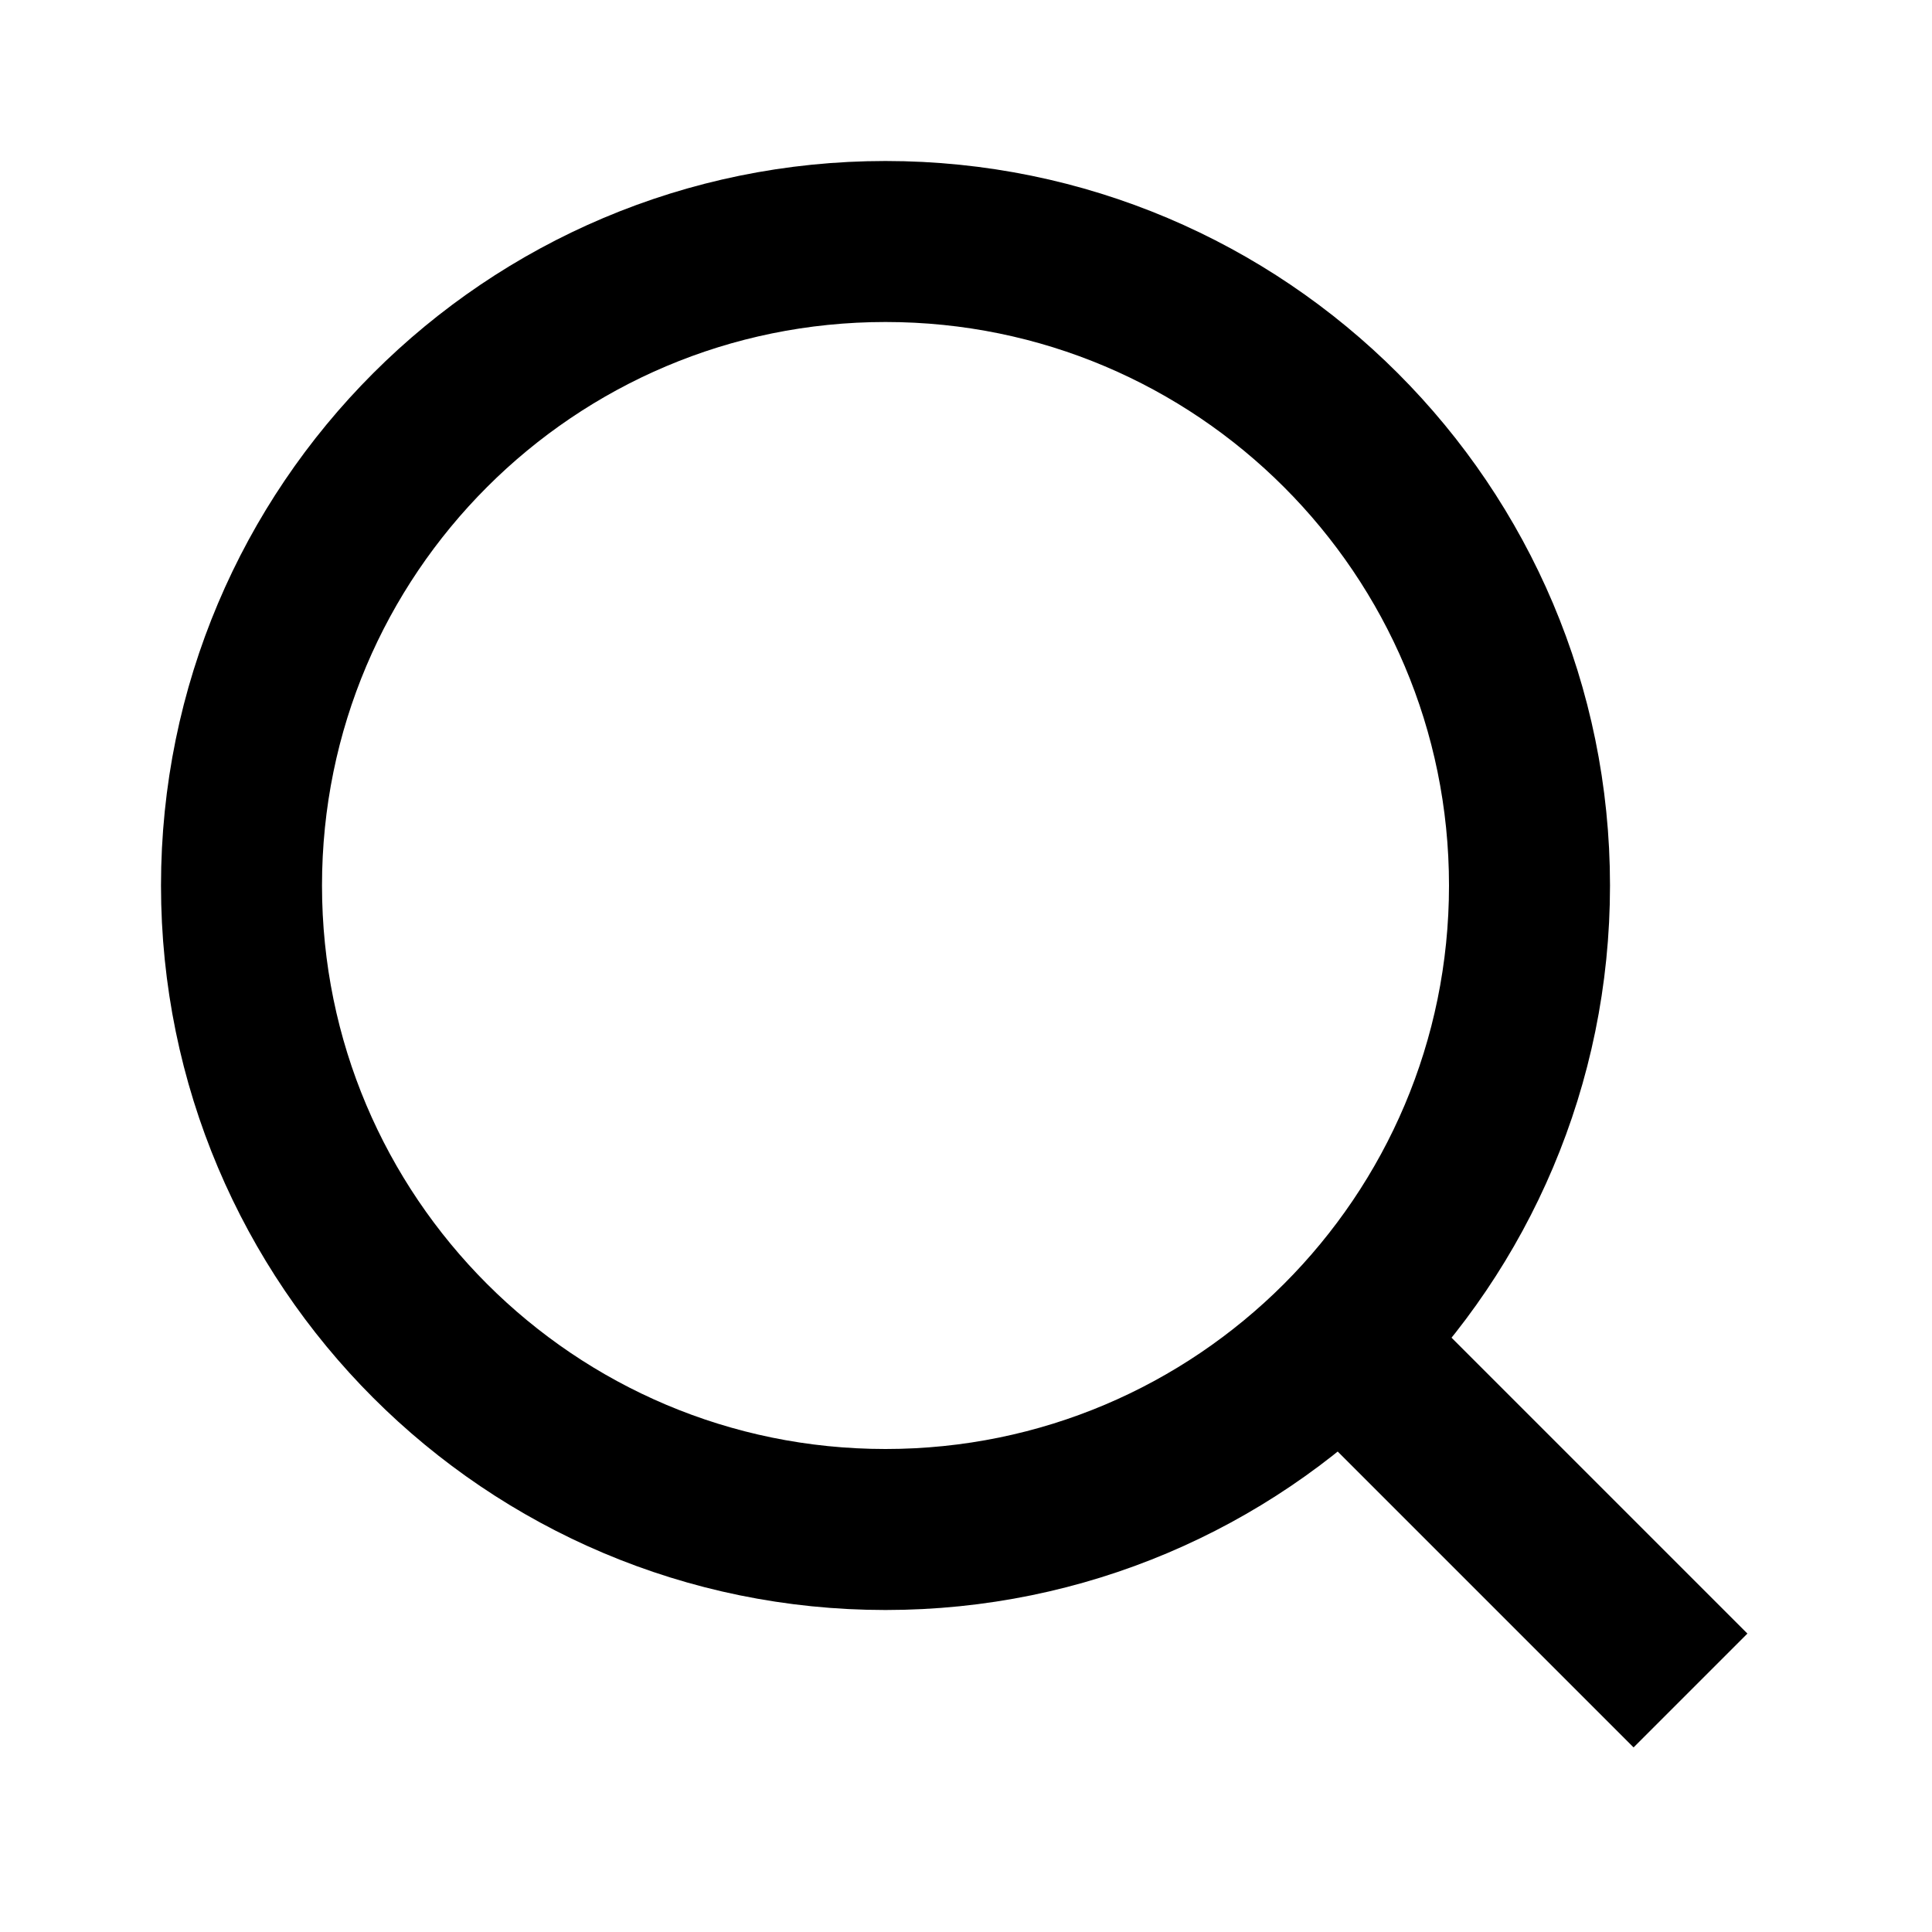
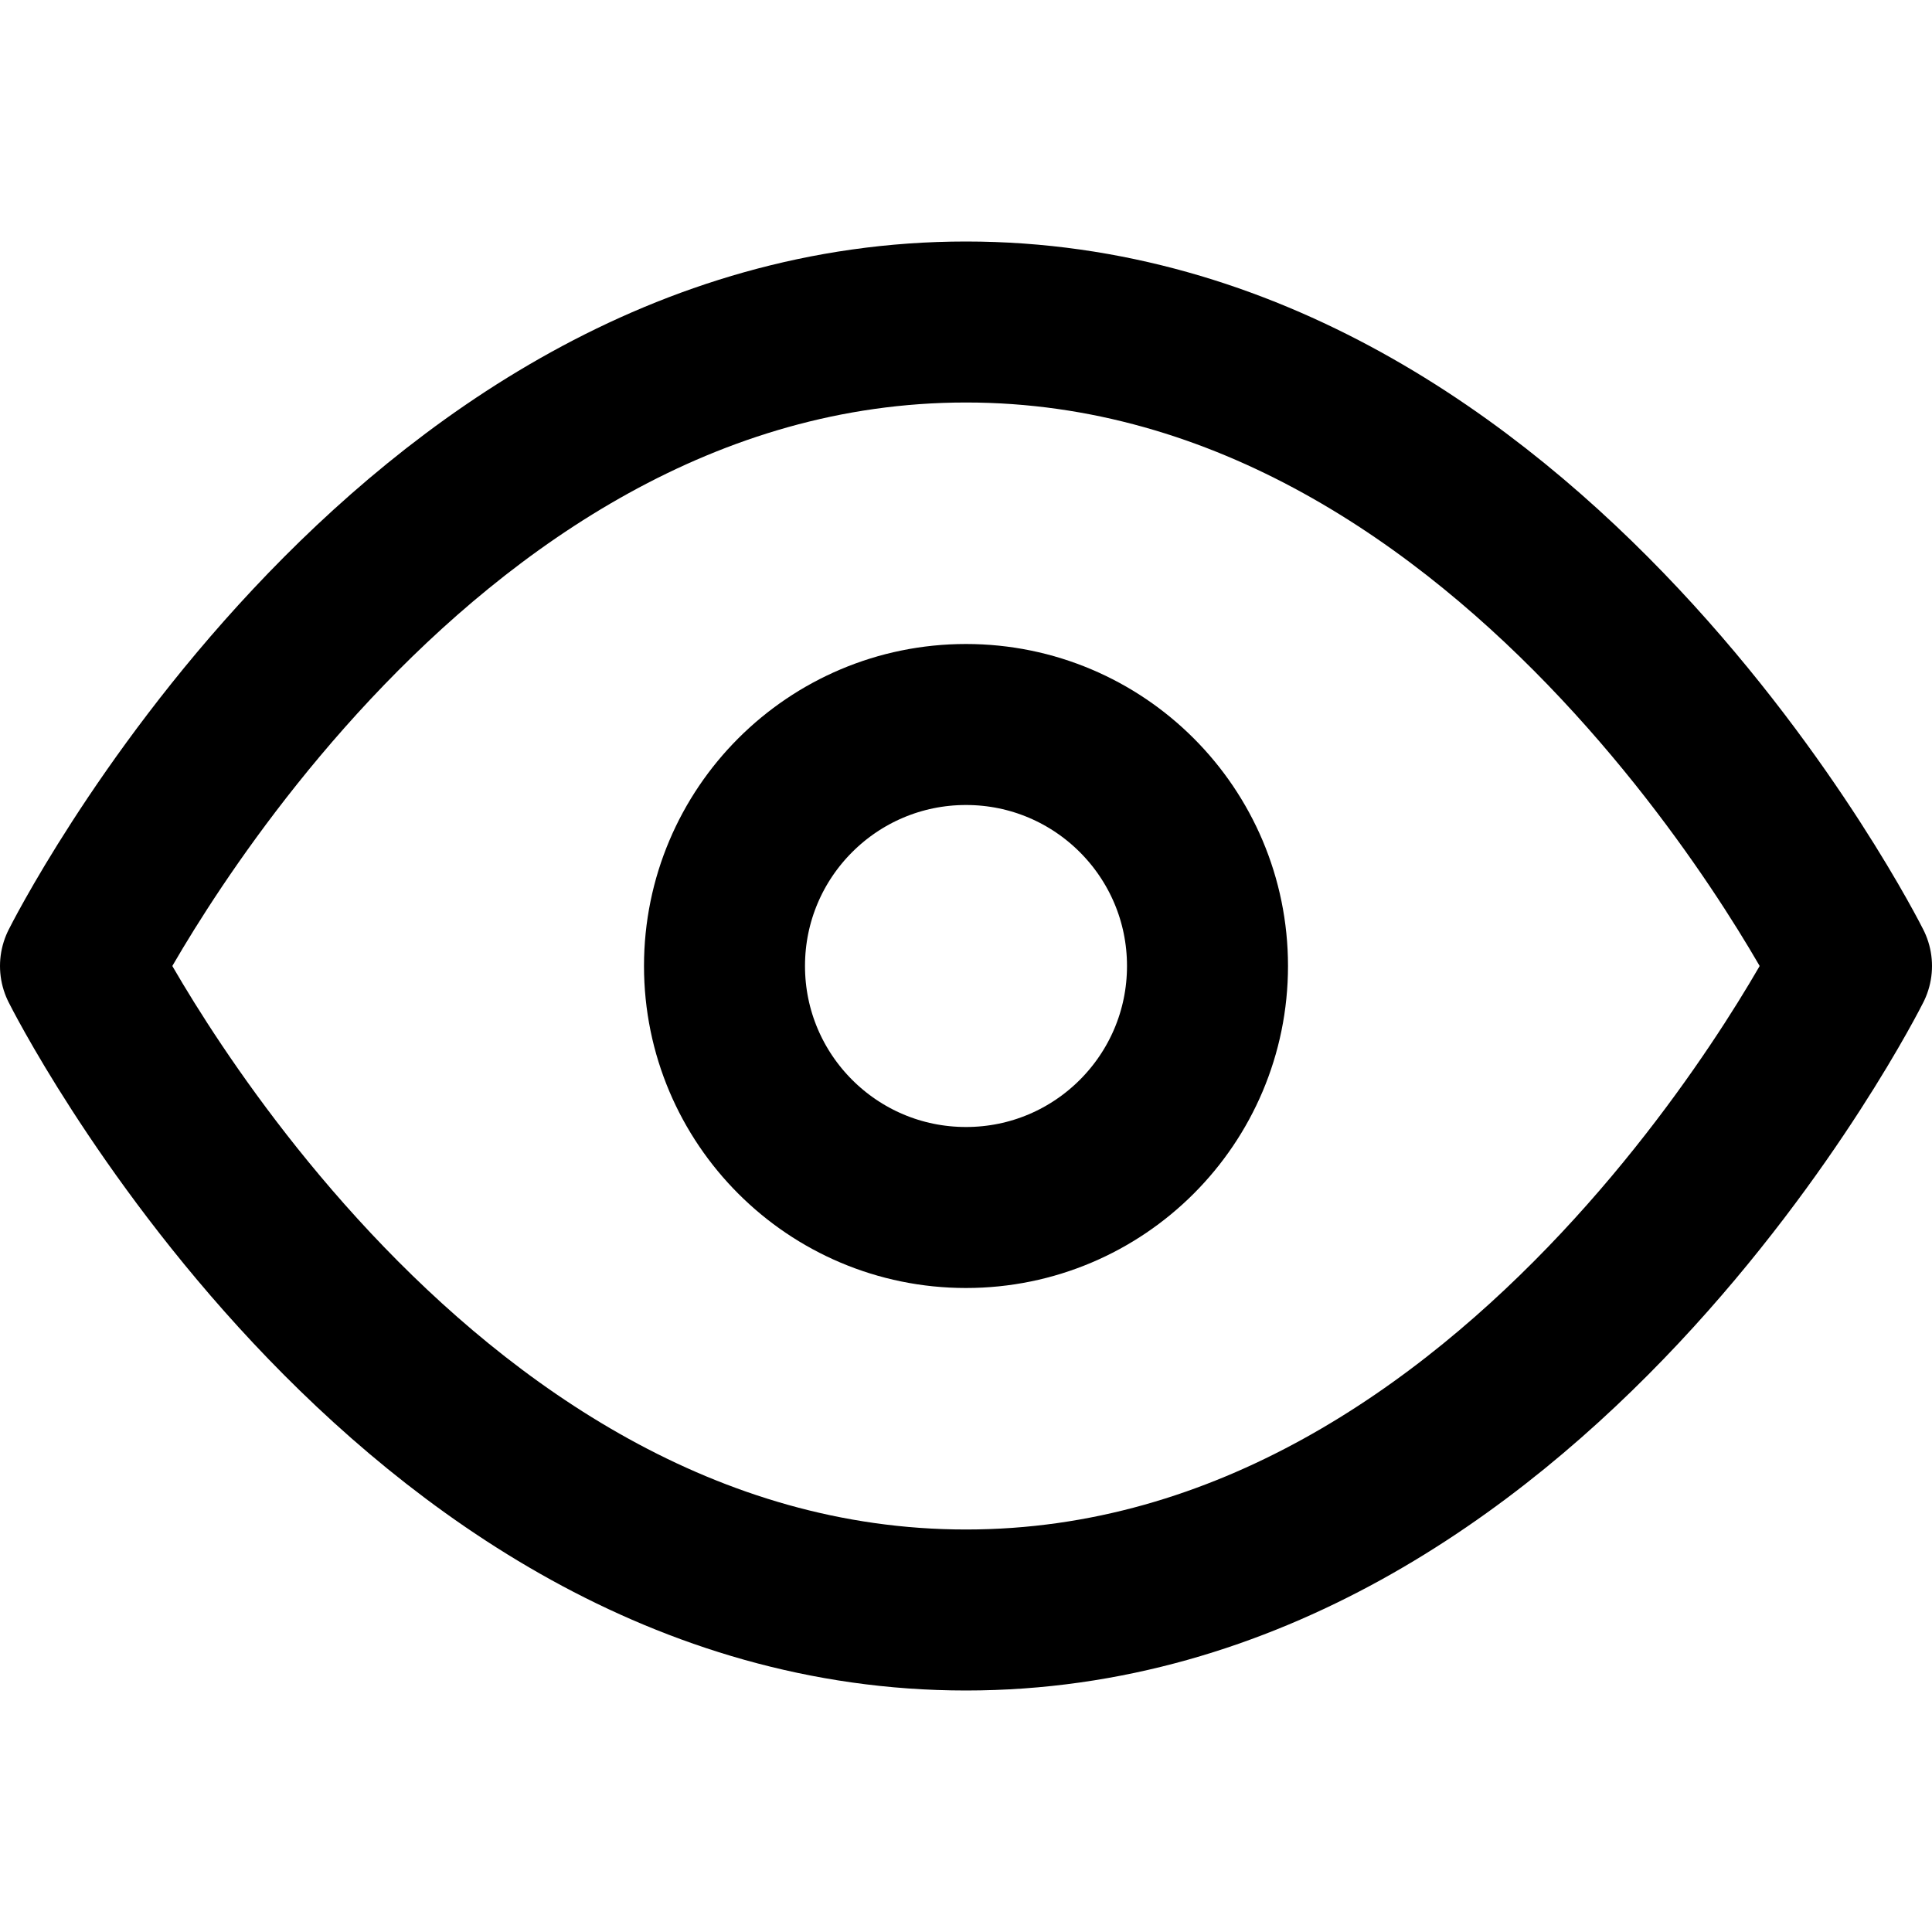
- <svg xmlns="http://www.w3.org/2000/svg" fill="none" stroke="currentColor" stroke-width="2" viewBox="0 0 24 24">
-   <circle cx="11" cy="11" r="8" />
-   <line x1="21" y1="21" x2="16.65" y2="16.65" />
+ <svg xmlns="http://www.w3.org/2000/svg" fill="none" stroke="currentColor" stroke-width="2" stroke-linecap="round" stroke-linejoin="round" viewBox="0 0 24 24">
+   <path d="M1 12s4-8 11-8 11 8 11 8-4 8-11 8-11-8-11-8z" />
+   <circle cx="12" cy="12" r="3" />
</svg>
